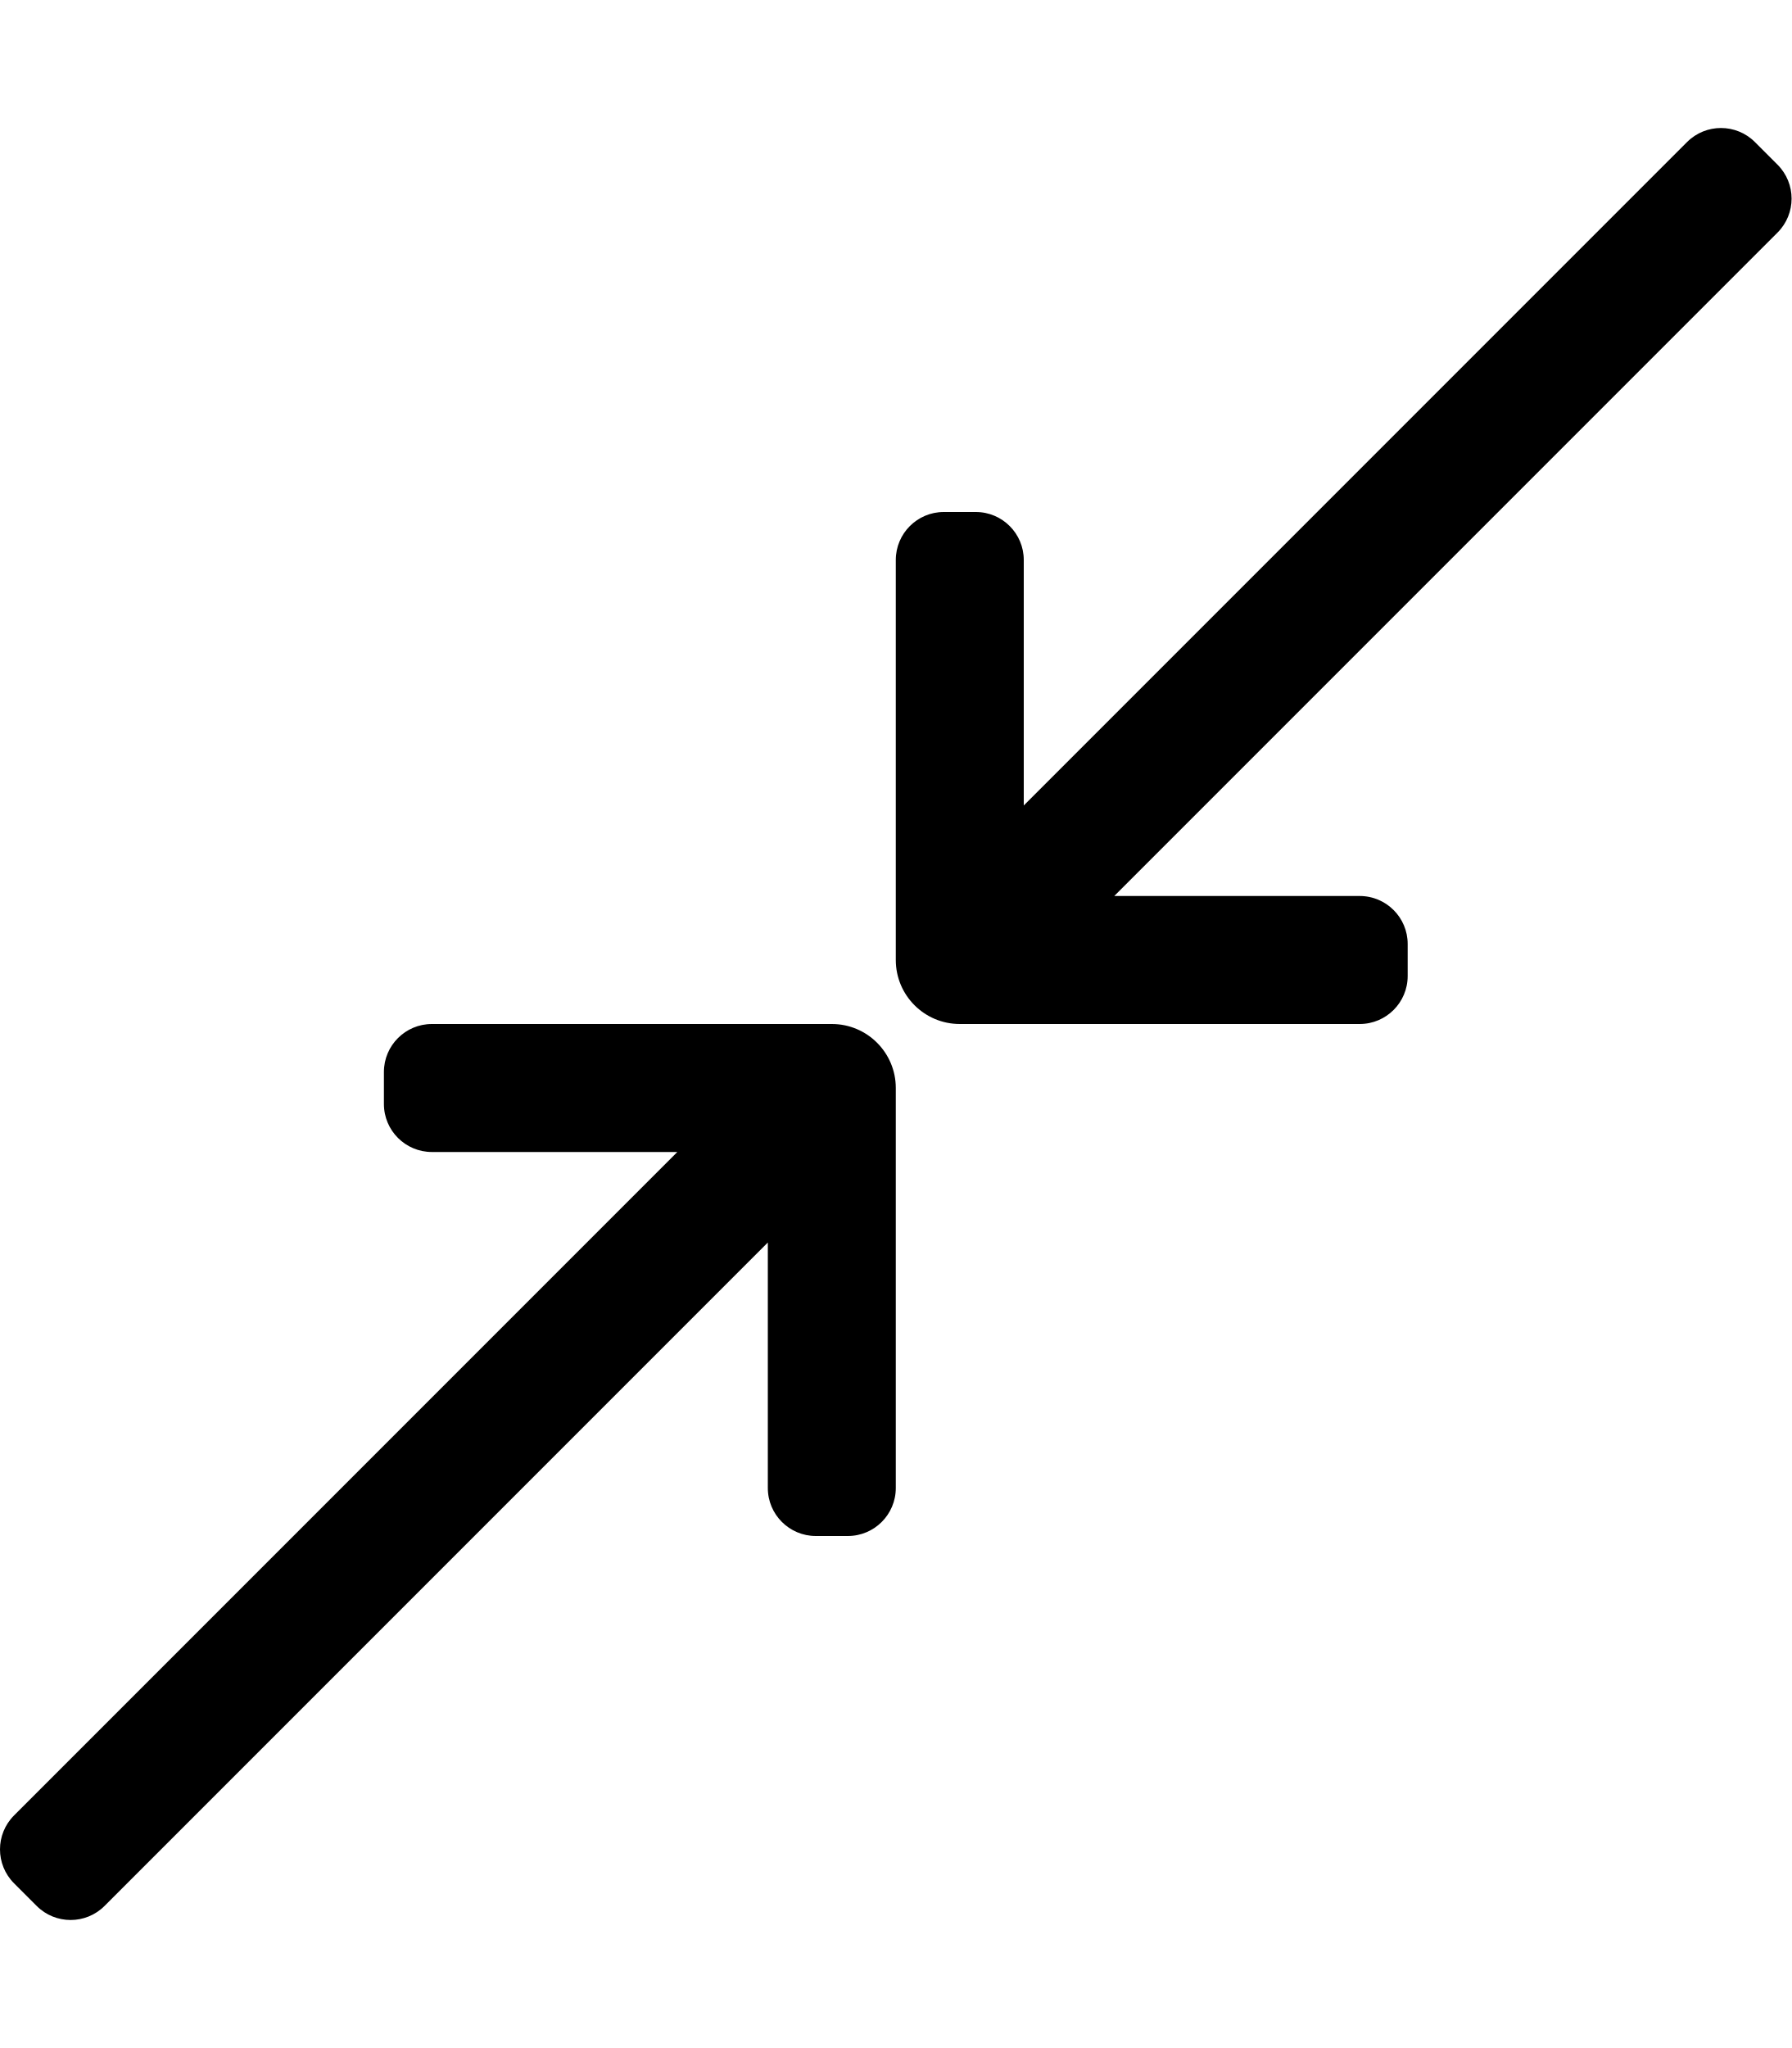
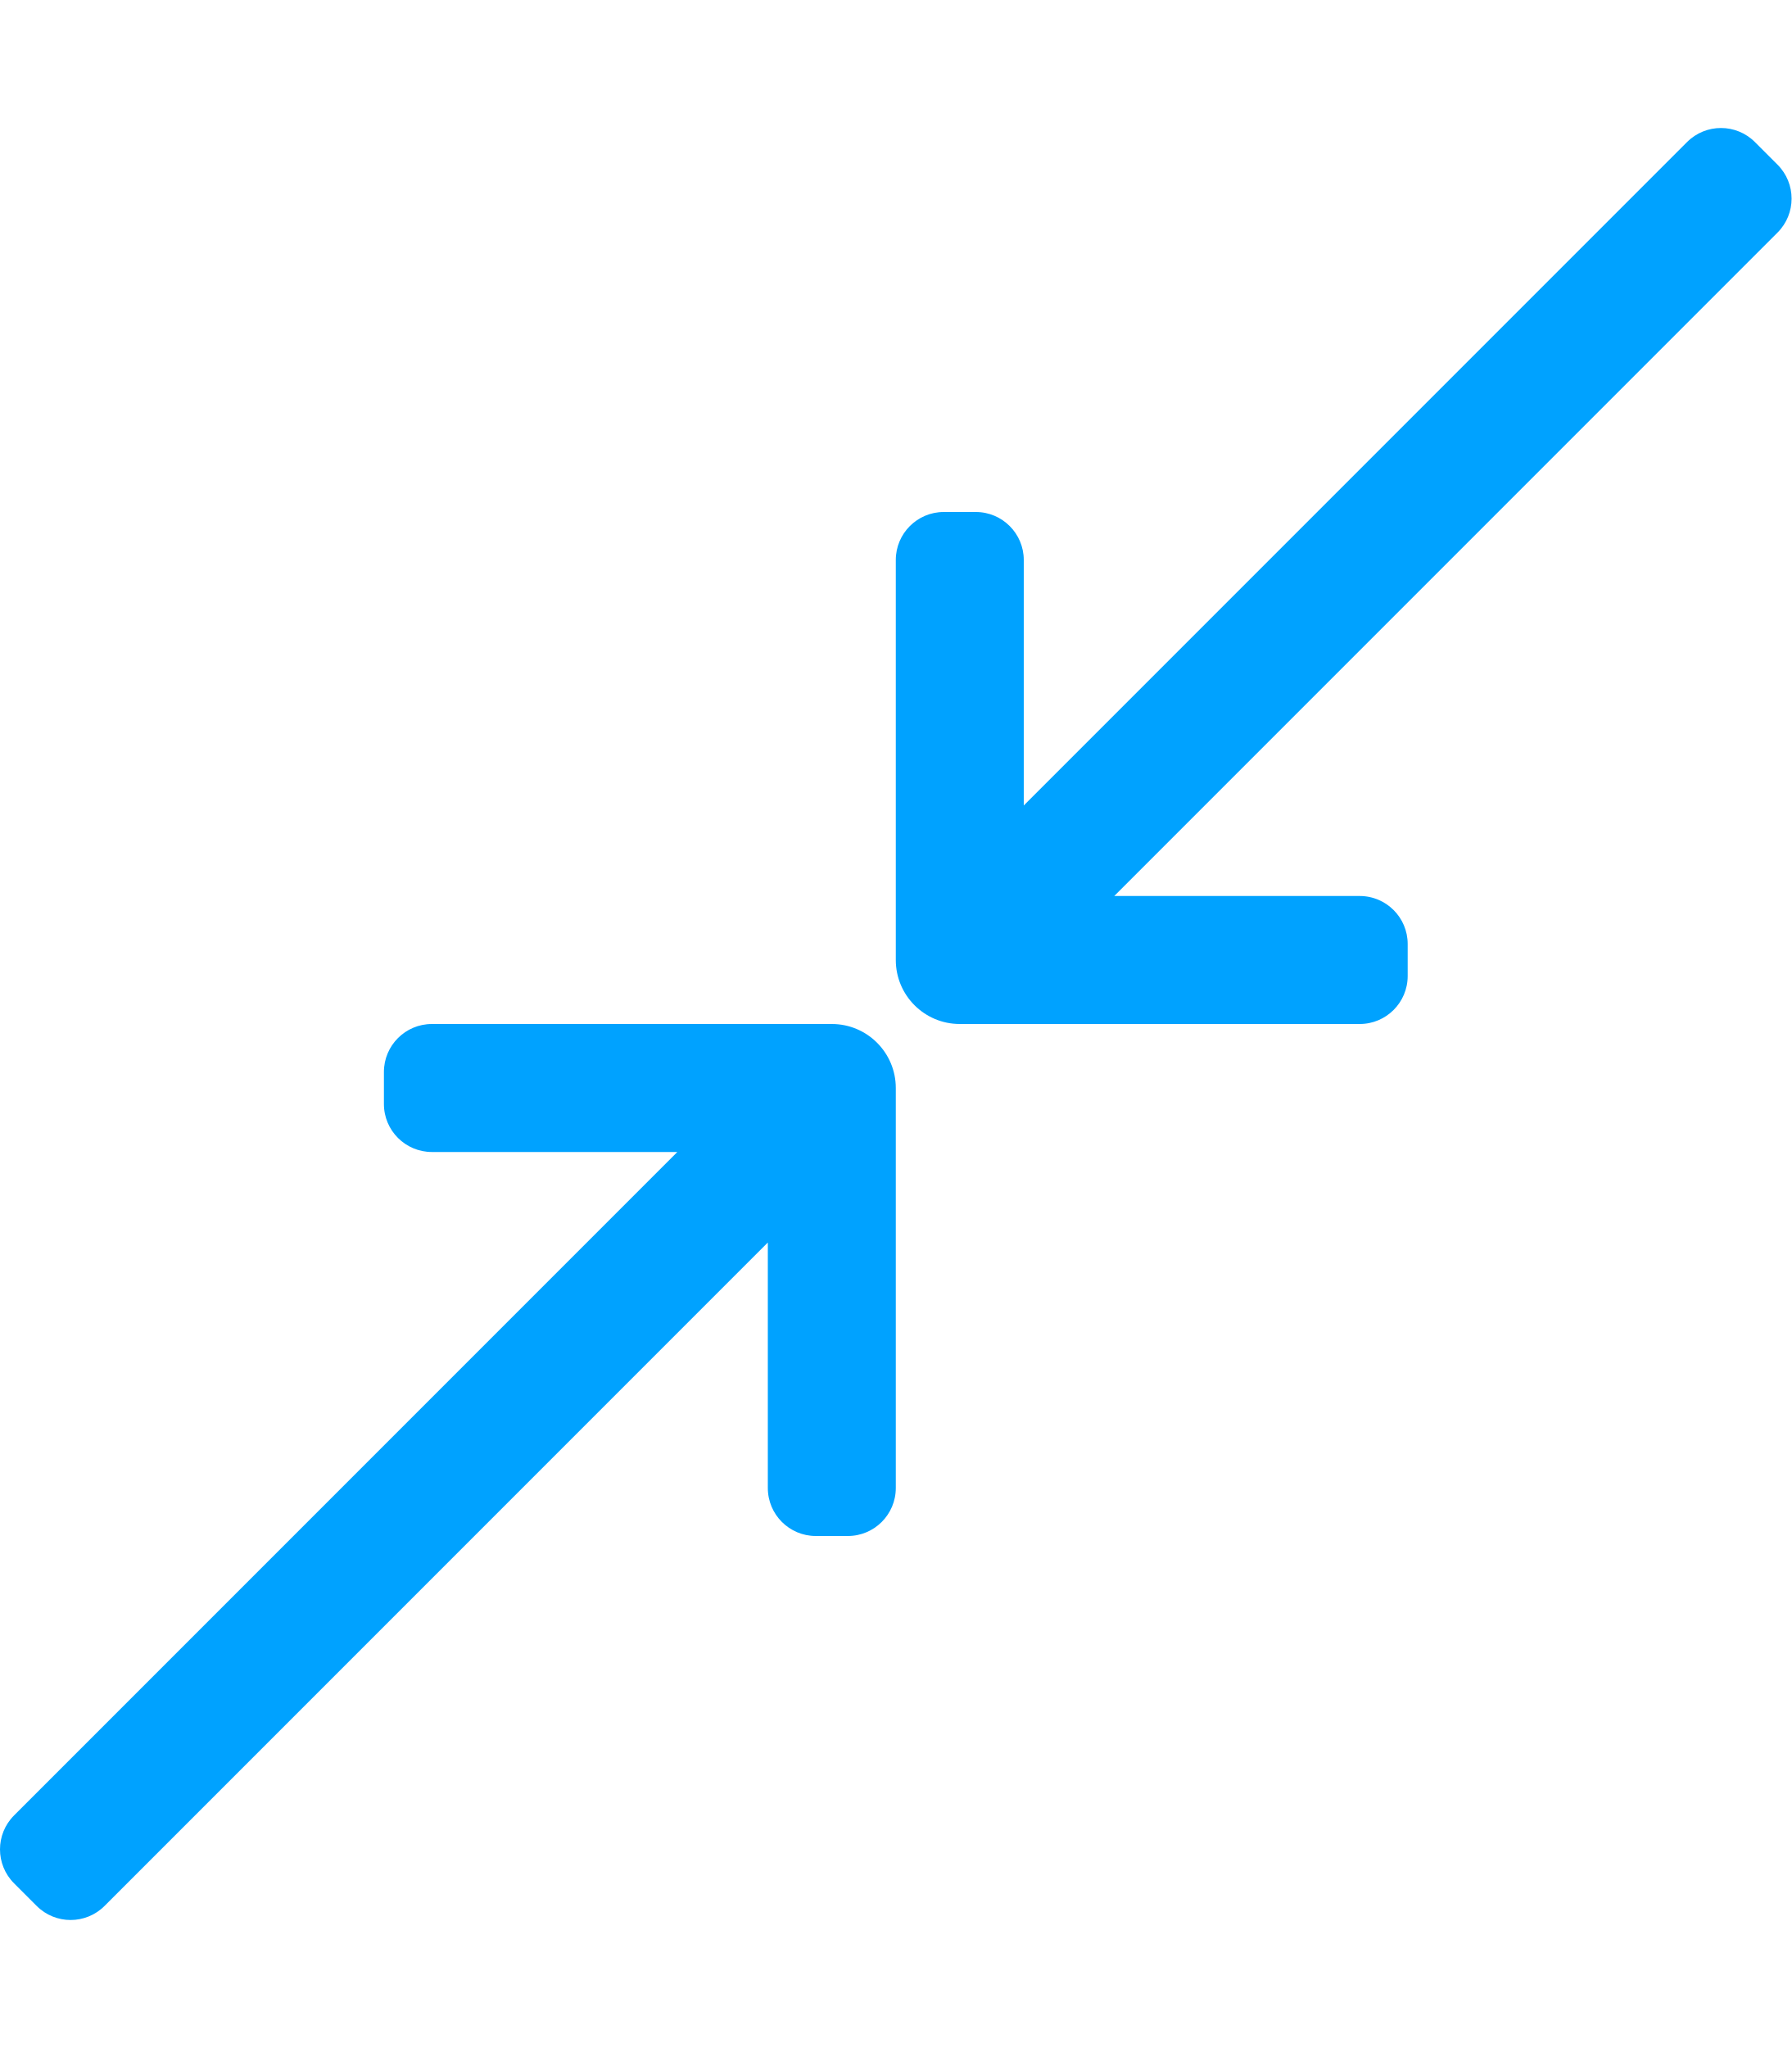
<svg xmlns="http://www.w3.org/2000/svg" aria-hidden="true" focusable="false" data-prefix="fal" data-icon="compress-alt" class="svg-inline--fa fa-compress-alt fa-w-14" role="img" viewBox="0 0 448 512">
-   <path fill="currentColor" d="M9.171 476.485l-5.656-5.656c-4.686-4.686-4.686-12.284 0-16.971L169.373 288H108c-6.627 0-12-5.373-12-12v-8c0-6.627 5.373-12 12-12h100c8.837 0 16 7.163 16 16v100c0 6.627-5.373 12-12 12h-8c-6.627 0-12-5.373-12-12v-61.373L26.142 476.485c-4.687 4.687-12.285 4.687-16.971 0zM240 256h100c6.627 0 12-5.373 12-12v-8c0-6.627-5.373-12-12-12h-61.373L444.485 58.142c4.686-4.686 4.686-12.284 0-16.971l-5.656-5.656c-4.686-4.686-12.284-4.686-16.971 0L256 201.373V140c0-6.627-5.373-12-12-12h-8c-6.627 0-12 5.373-12 12v100c0 8.837 7.163 16 16 16z" />
+   <path fill="#00A2FF" d="M9.171 476.485l-5.656-5.656c-4.686-4.686-4.686-12.284 0-16.971L169.373 288H108c-6.627 0-12-5.373-12-12v-8c0-6.627 5.373-12 12-12h100c8.837 0 16 7.163 16 16v100c0 6.627-5.373 12-12 12h-8c-6.627 0-12-5.373-12-12v-61.373L26.142 476.485c-4.687 4.687-12.285 4.687-16.971 0zM240 256h100c6.627 0 12-5.373 12-12v-8c0-6.627-5.373-12-12-12h-61.373L444.485 58.142c4.686-4.686 4.686-12.284 0-16.971l-5.656-5.656c-4.686-4.686-12.284-4.686-16.971 0L256 201.373V140c0-6.627-5.373-12-12-12h-8c-6.627 0-12 5.373-12 12v100c0 8.837 7.163 16 16 16z" />
</svg>
